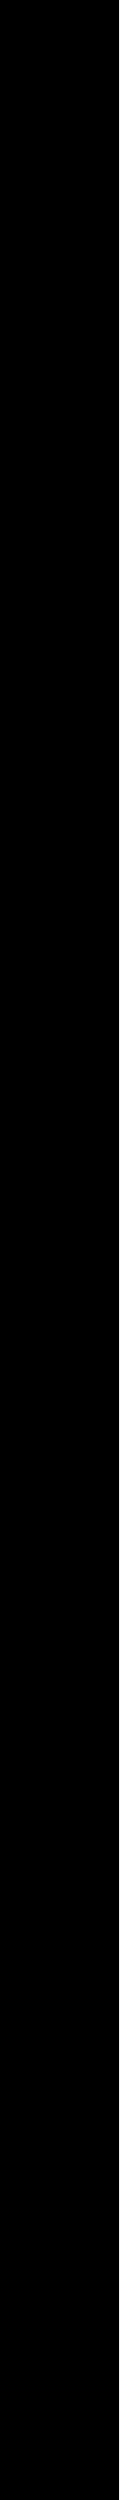
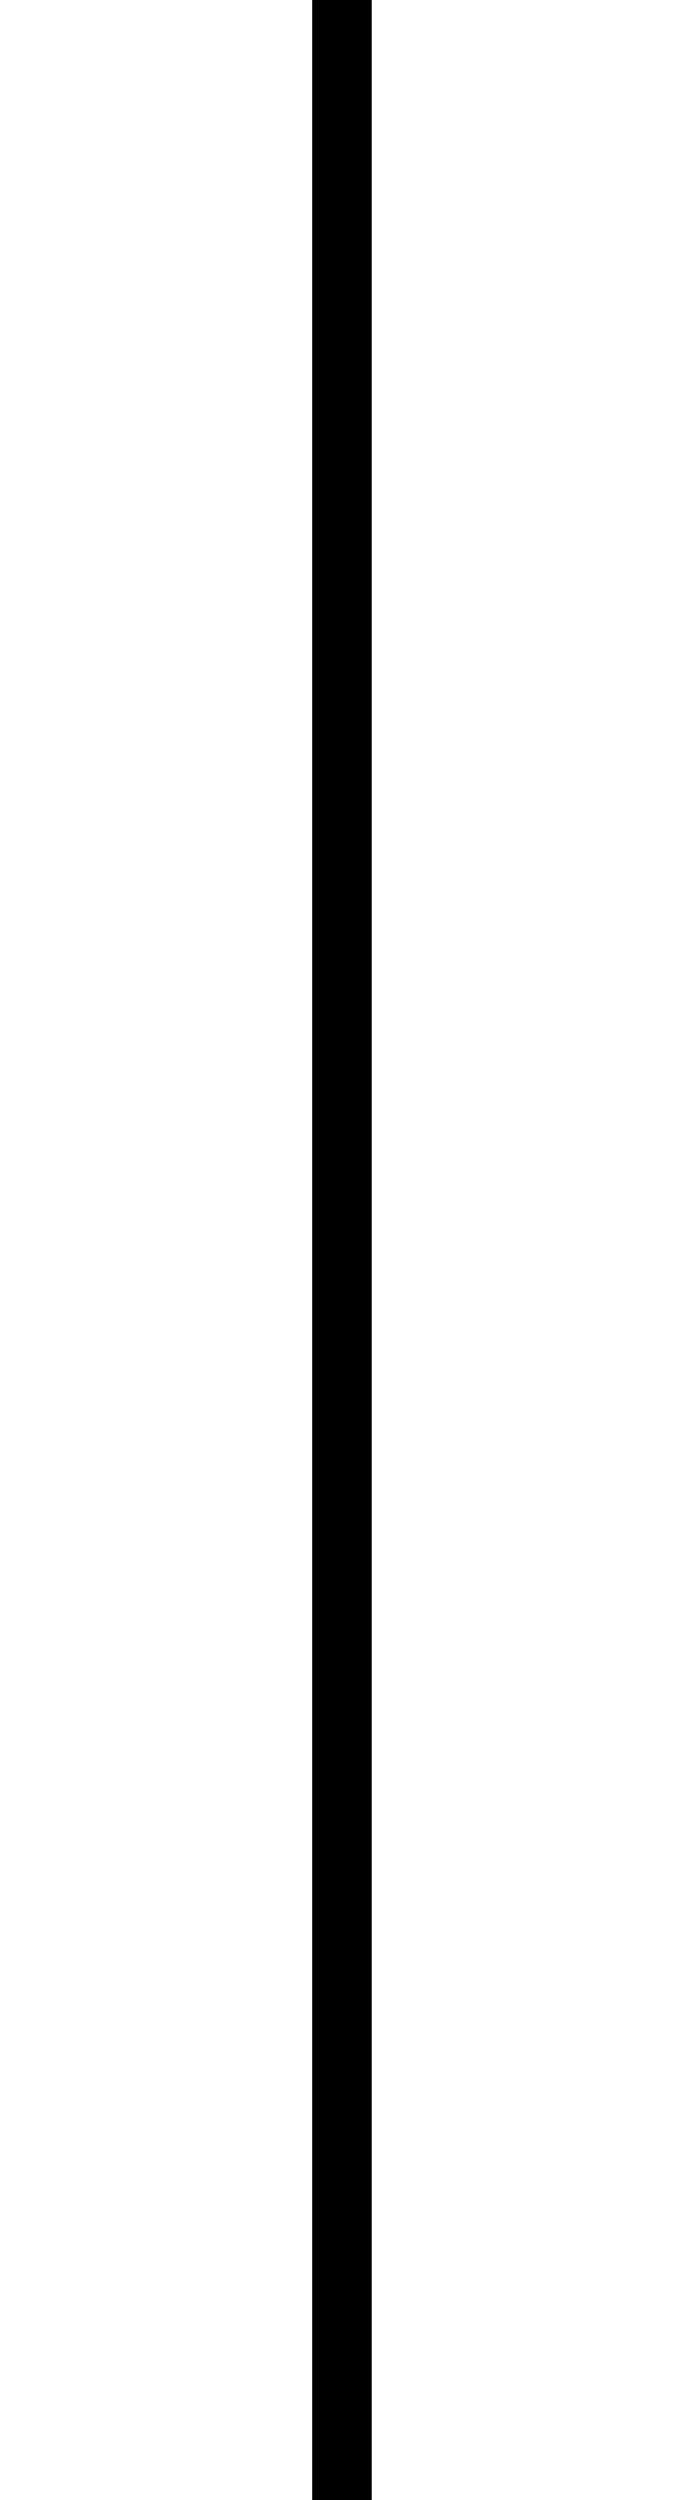
- <svg xmlns="http://www.w3.org/2000/svg" width="10mm" height="210mm" viewBox="0 0 10 210" version="1.1" id="svg1">
+ <svg xmlns="http://www.w3.org/2000/svg" width="114.9mm" height="420mm" viewBox="0 0 114.9 420" version="1.1" id="svg1">
  <defs id="defs1" />
-   <g id="layer1" transform="translate(-94.29251,-242.566)">
-     <path d="m 94.293,242.566 v 210 h 10 v -210 z" style="baseline-shift:baseline;display:inline;overflow:visible;vector-effect:none;stroke-width:1.528;enable-background:accumulate;stop-color:#000000" id="path9-3" />
+   <g id="layer1" transform="translate(282.8181,-20.21513)">
+     <path d="M -230.368,20.215 V 440.215 h 10 V 20.215 Z" style="baseline-shift:baseline;display:inline;overflow:visible;vector-effect:none;stroke-width:2.161;enable-background:accumulate;stop-color:#000000" id="path9-2" />
  </g>
</svg>
